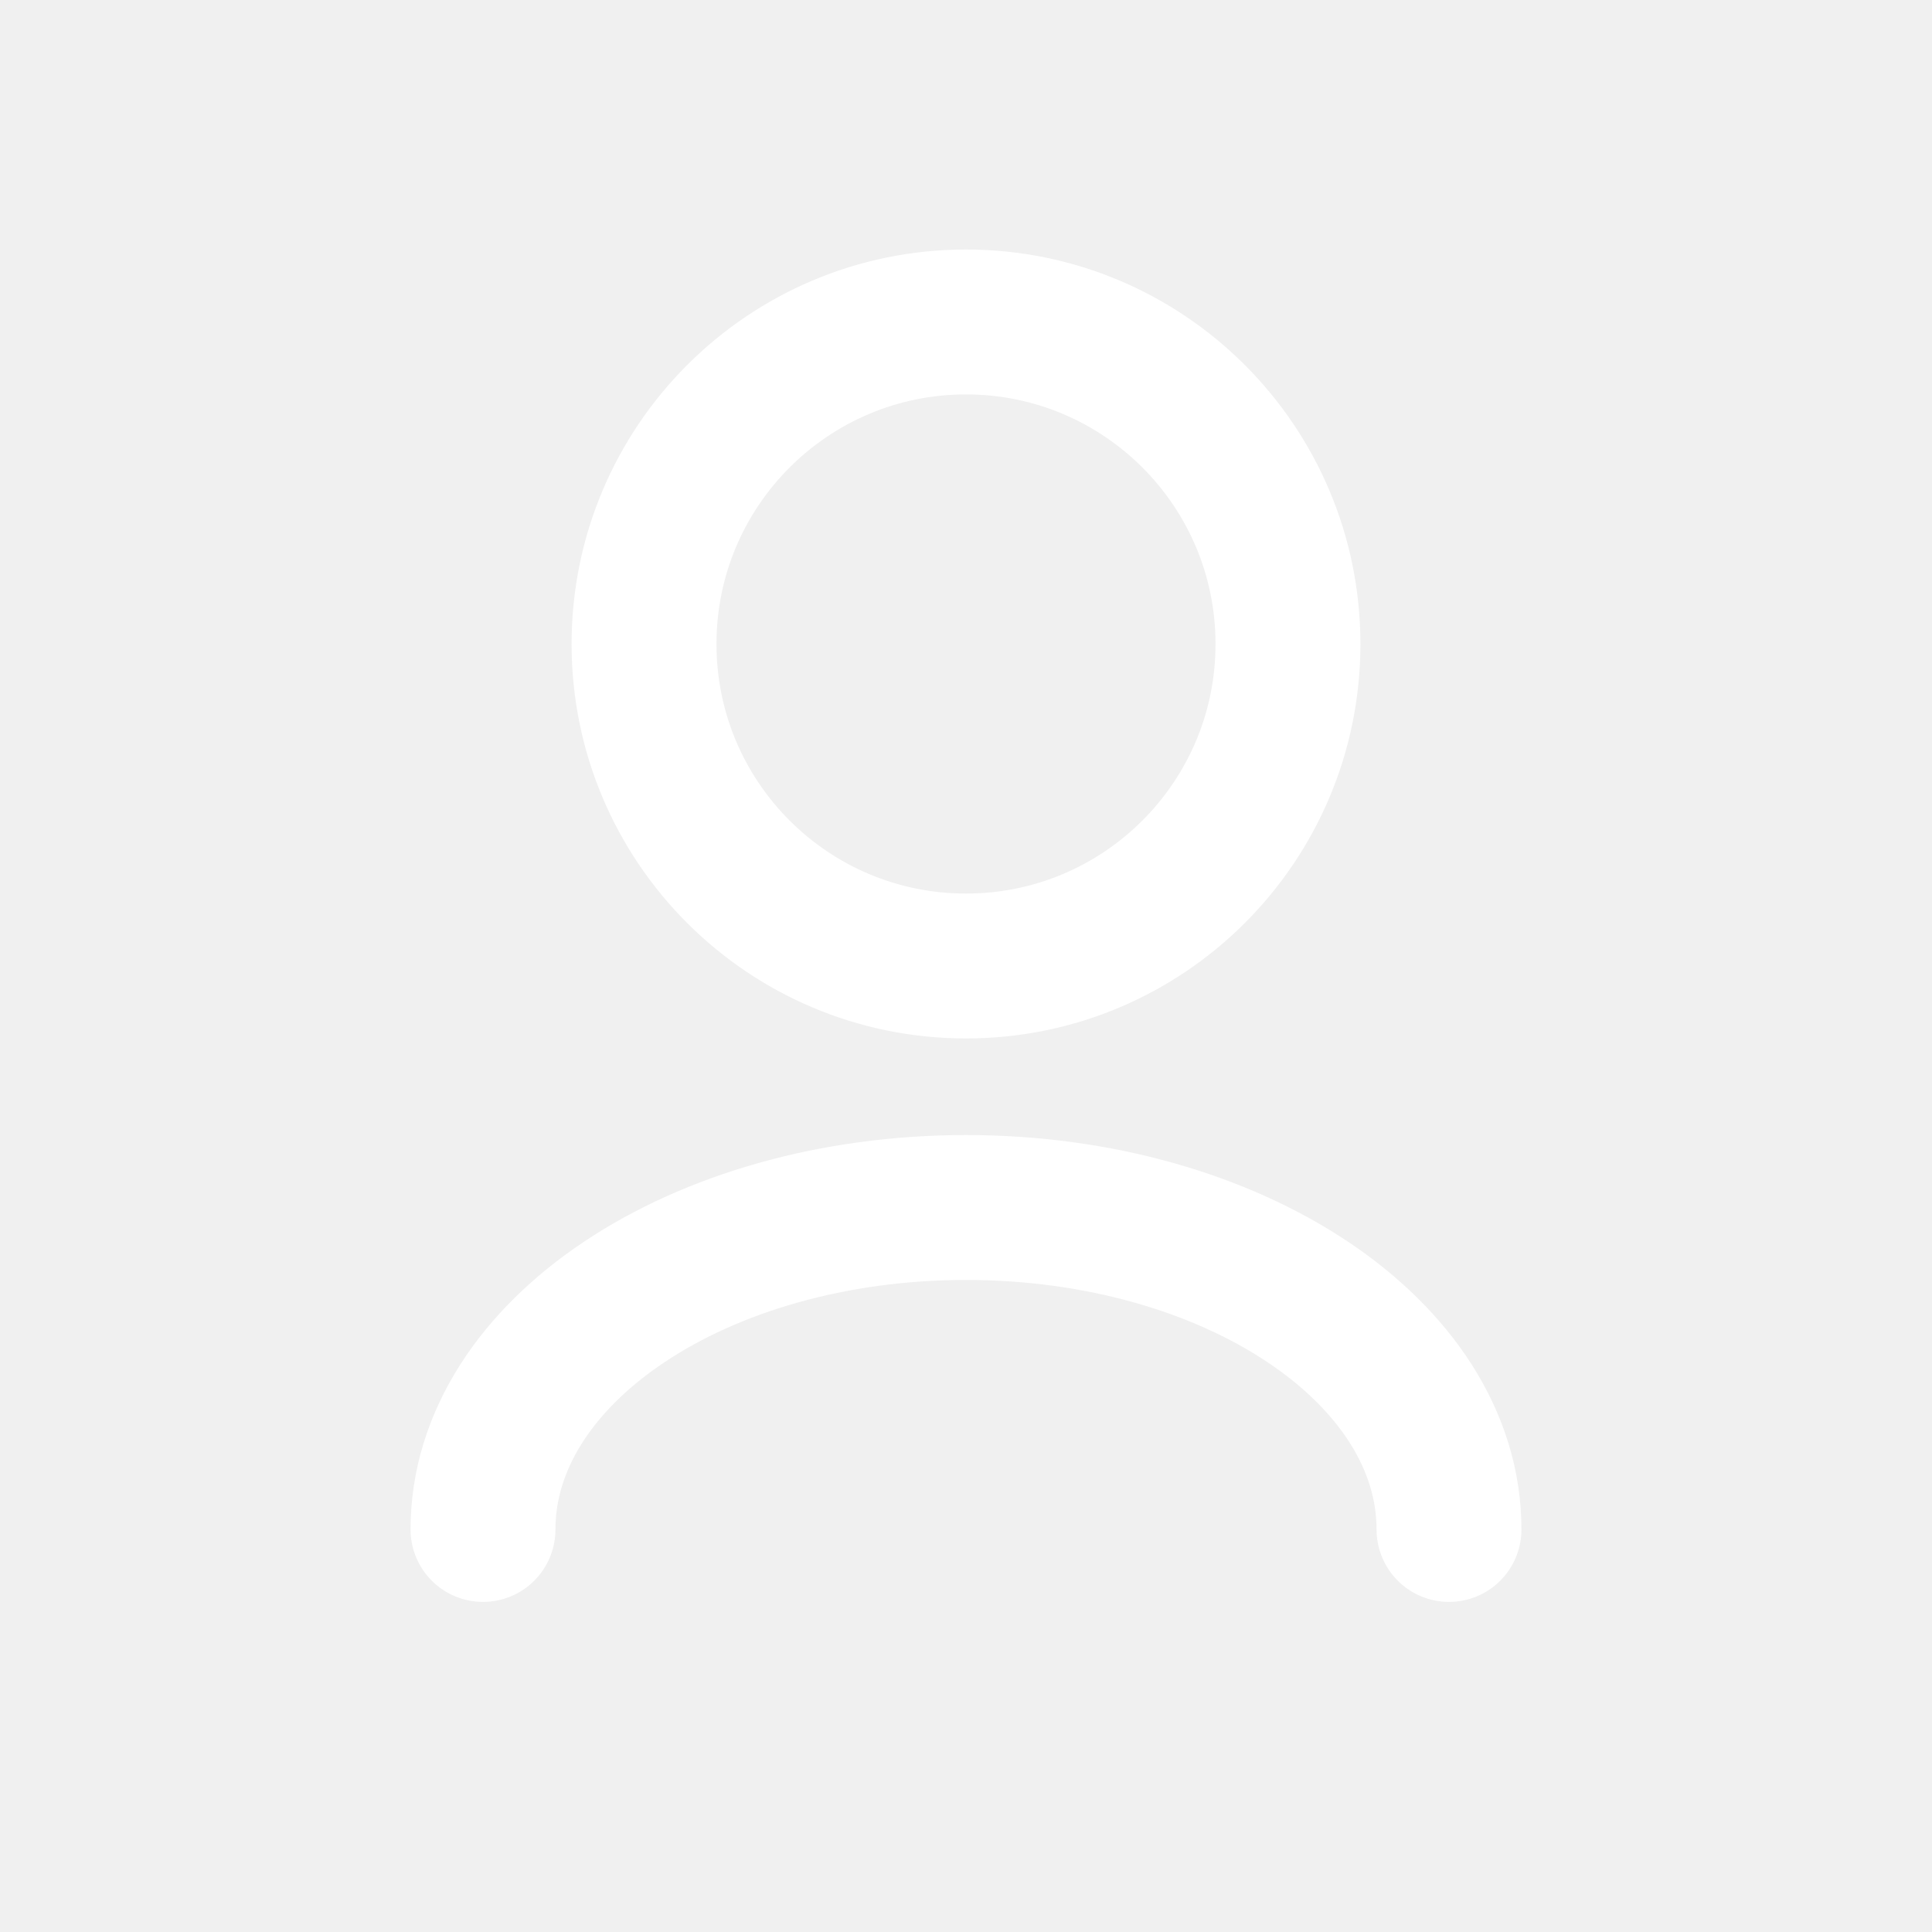
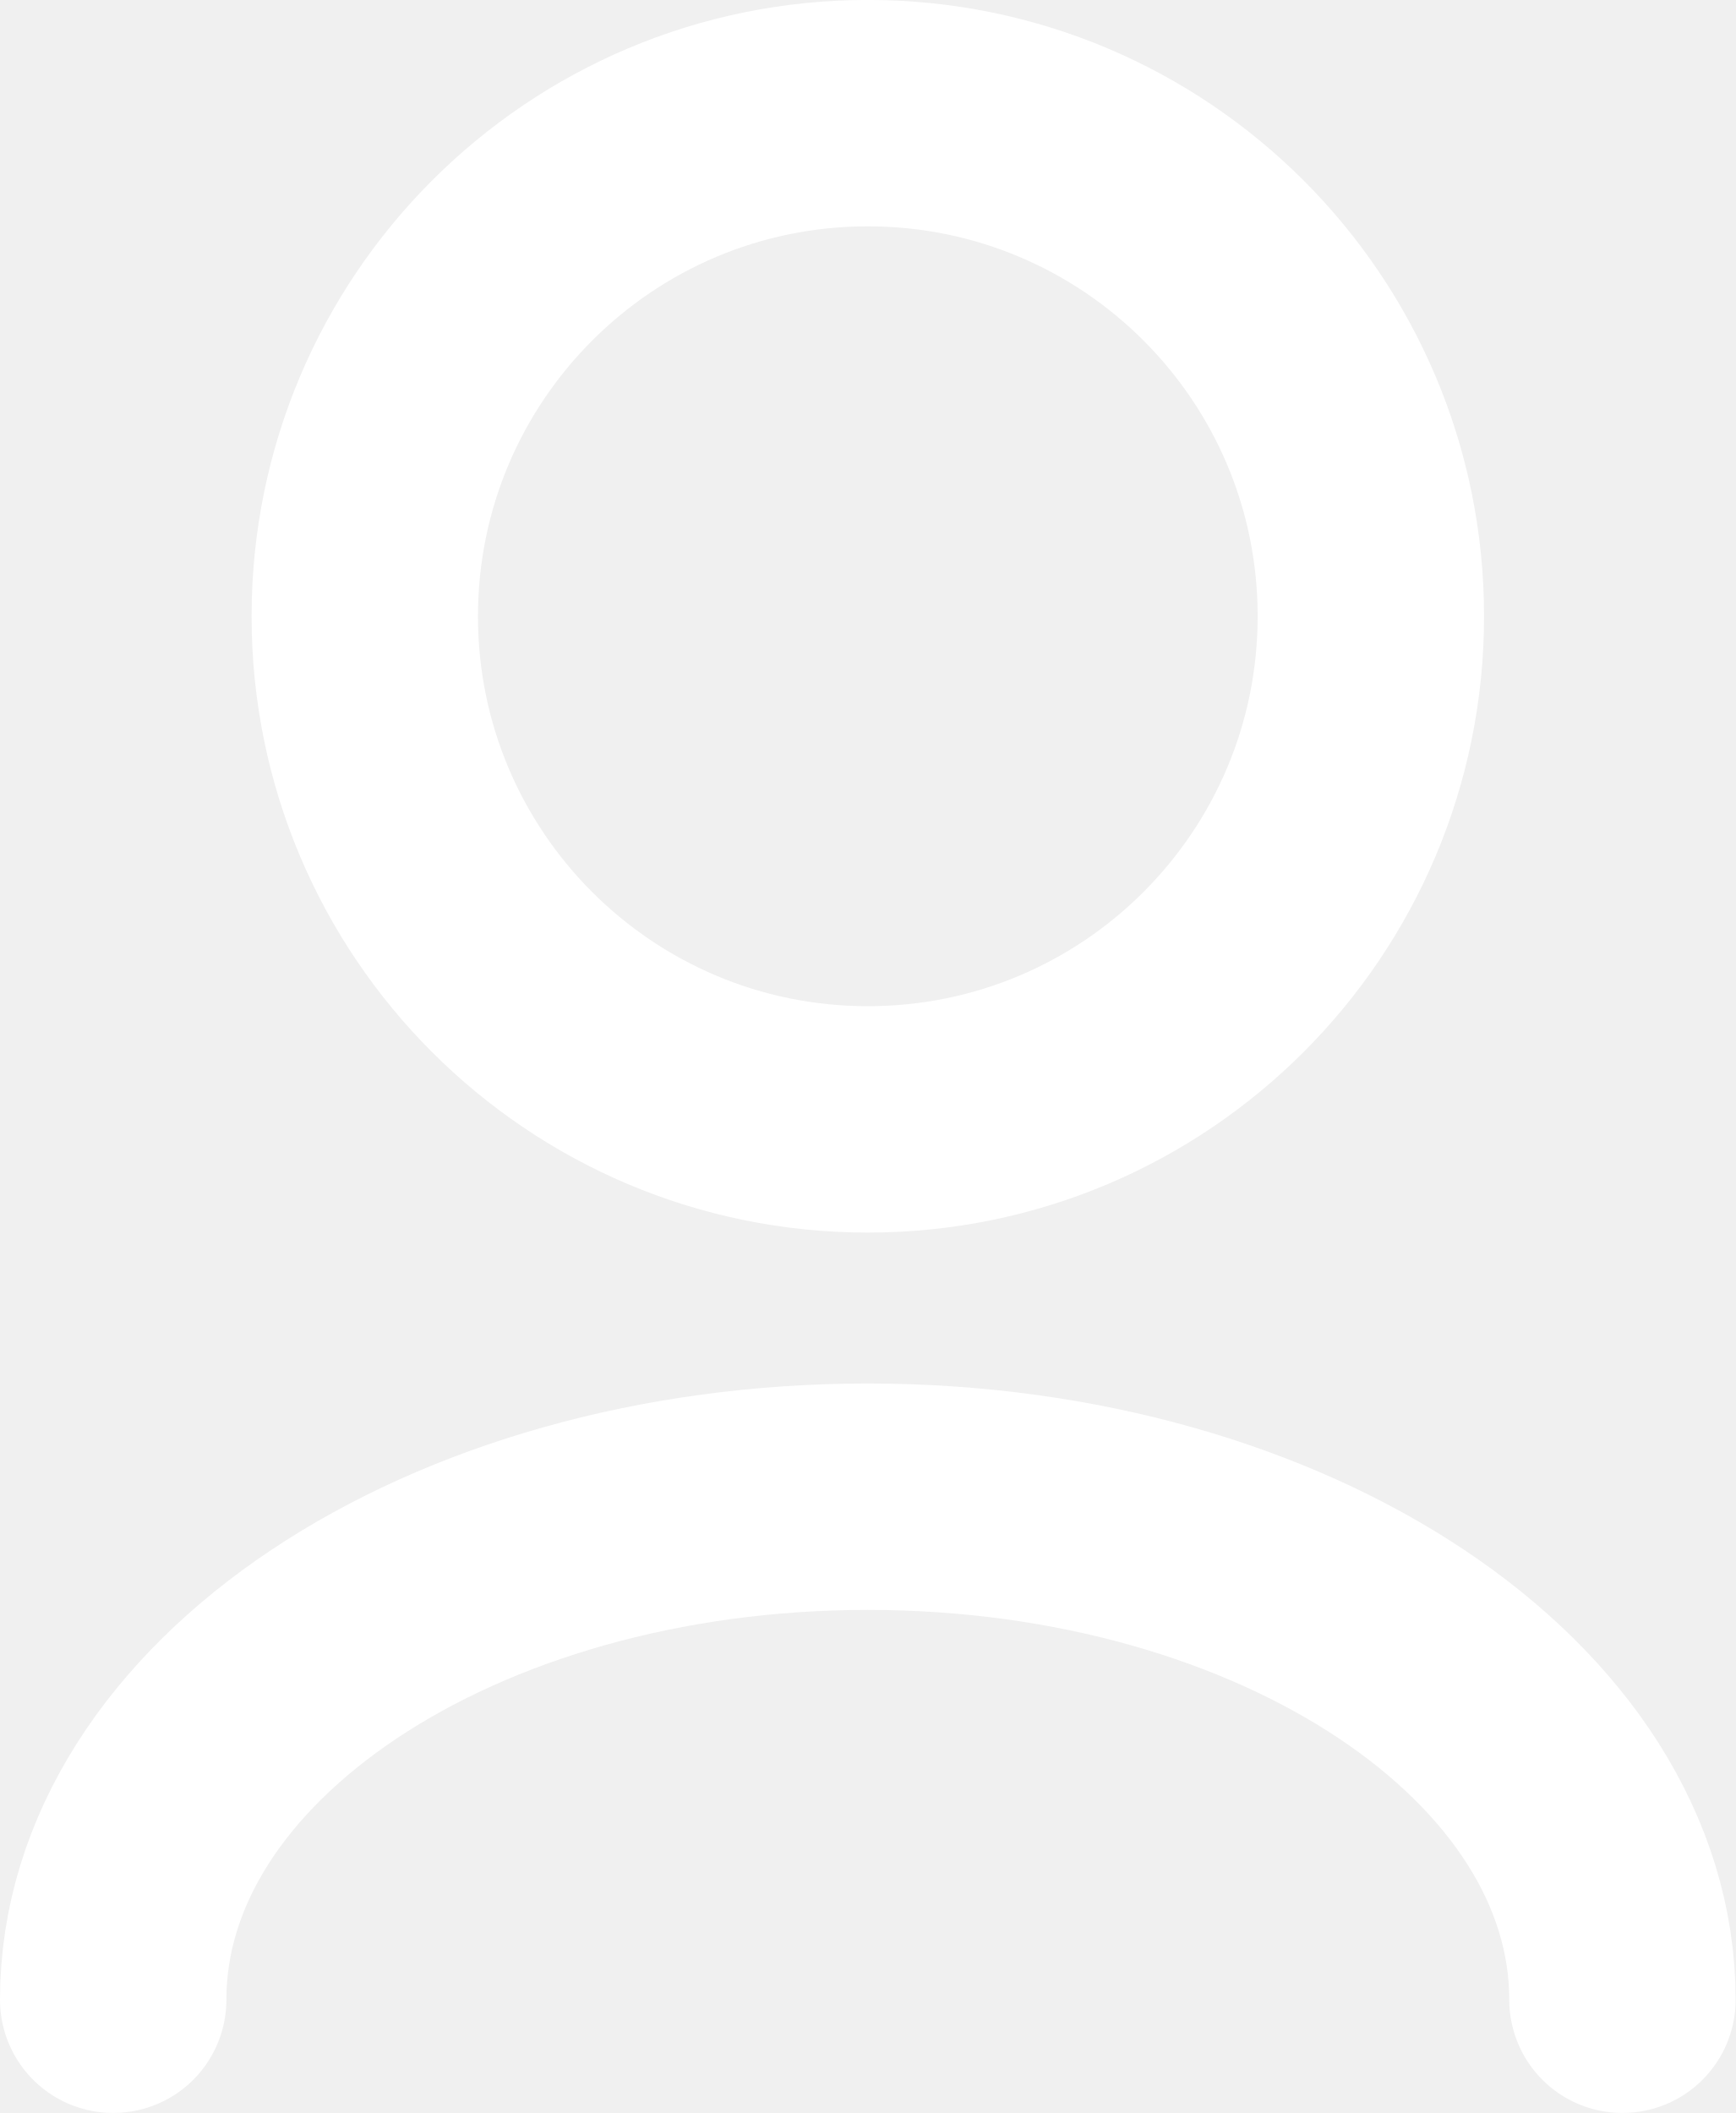
- <svg xmlns="http://www.w3.org/2000/svg" width="20" height="20" viewBox="0 0 20 20" fill="none">
-   <g id="icon / user">
-     <path id="Vector" d="M15 15.833C15 13.992 12.761 12.5 10 12.5C7.239 12.5 5 13.992 5 15.833M10 10C8.159 10 6.667 8.508 6.667 6.667C6.667 4.826 8.159 3.333 10 3.333C11.841 3.333 13.333 4.826 13.333 6.667C13.333 8.508 11.841 10 10 10Z" stroke="white" stroke-width="1.5" stroke-linecap="round" stroke-linejoin="round" />
+ <svg xmlns="http://www.w3.org/2000/svg" width="11.5" height="14" viewBox="0 0 11.5 14" fill="none" version="1.1" id="svg1">
+   <defs id="defs1" />
+   <g id="icon / user" transform="translate(-4.25,-2.58334)">
+     <path id="Vector" d="M 15,15.833 C 15,13.992 12.761,12.5 10,12.5 7.239,12.5 5,13.992 5,15.833 M 10,10 C 8.159,10 6.667,8.508 6.667,6.667 6.667,4.826 8.159,3.333 10,3.333 c 1.841,0 3.333,1.492 3.333,3.333 C 13.333,8.508 11.841,10 10,10 Z" stroke="#ffffff" stroke-width="1.5" stroke-linecap="round" stroke-linejoin="round" />
  </g>
</svg>
